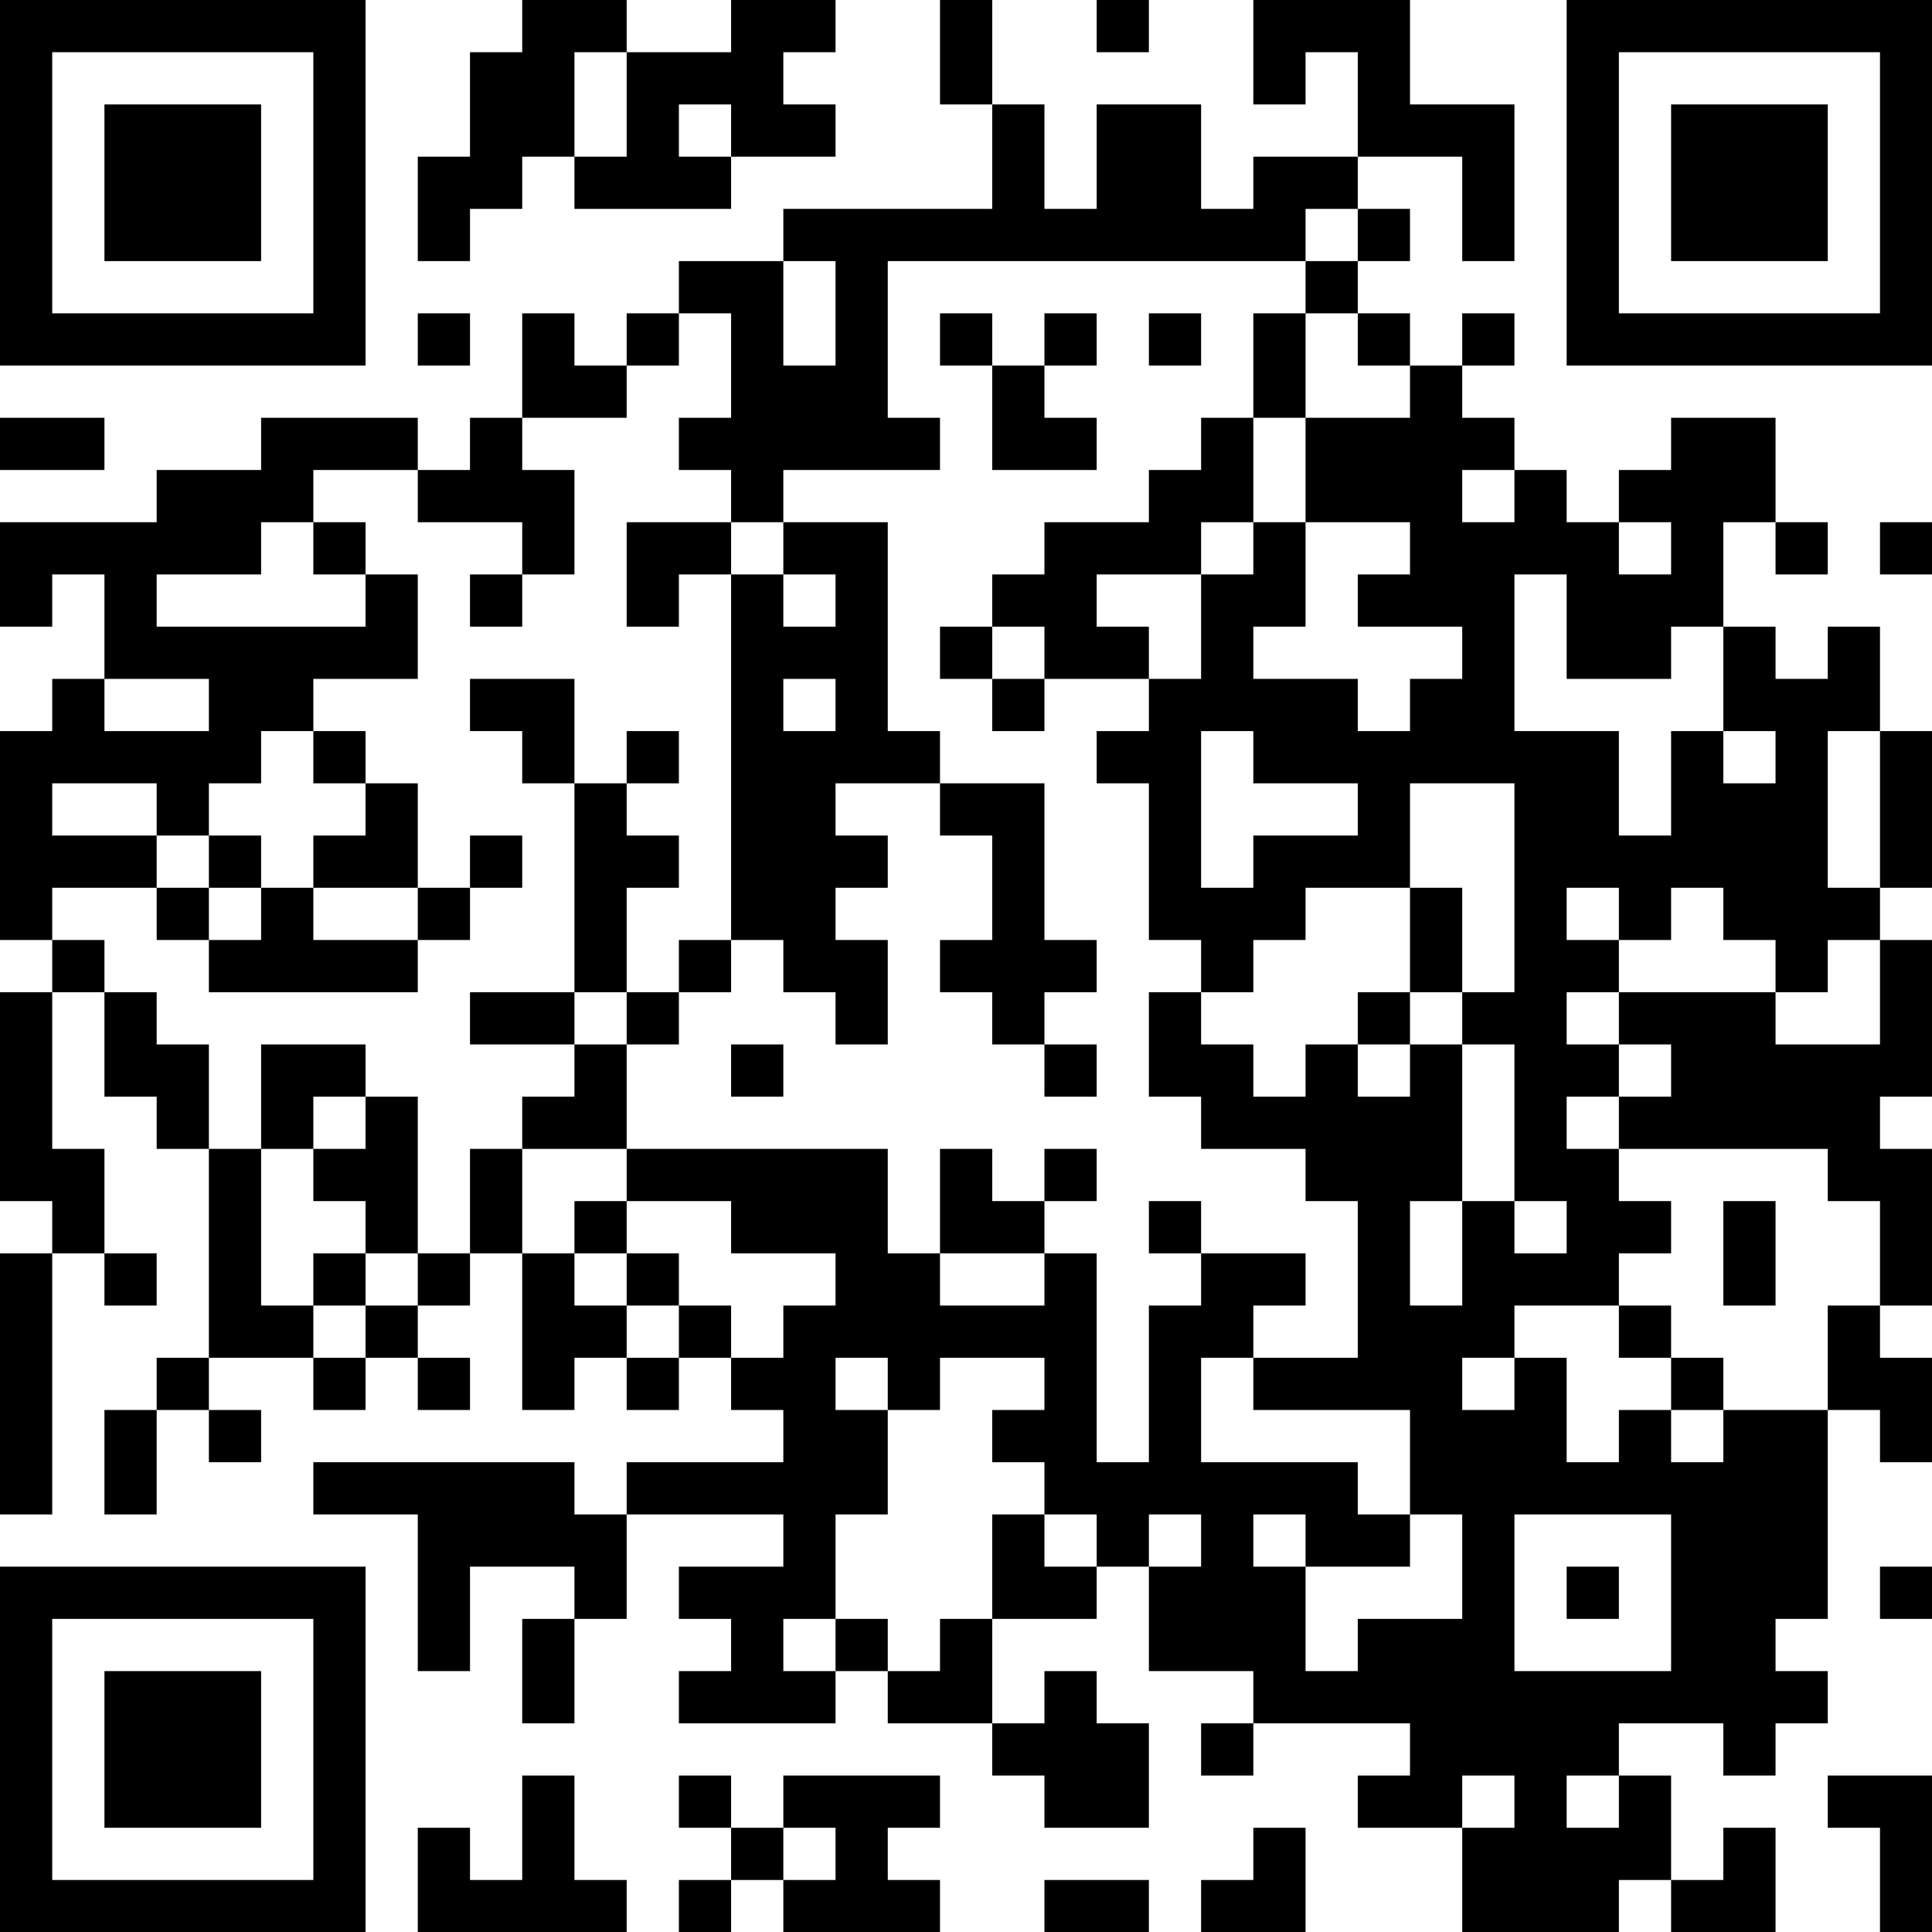
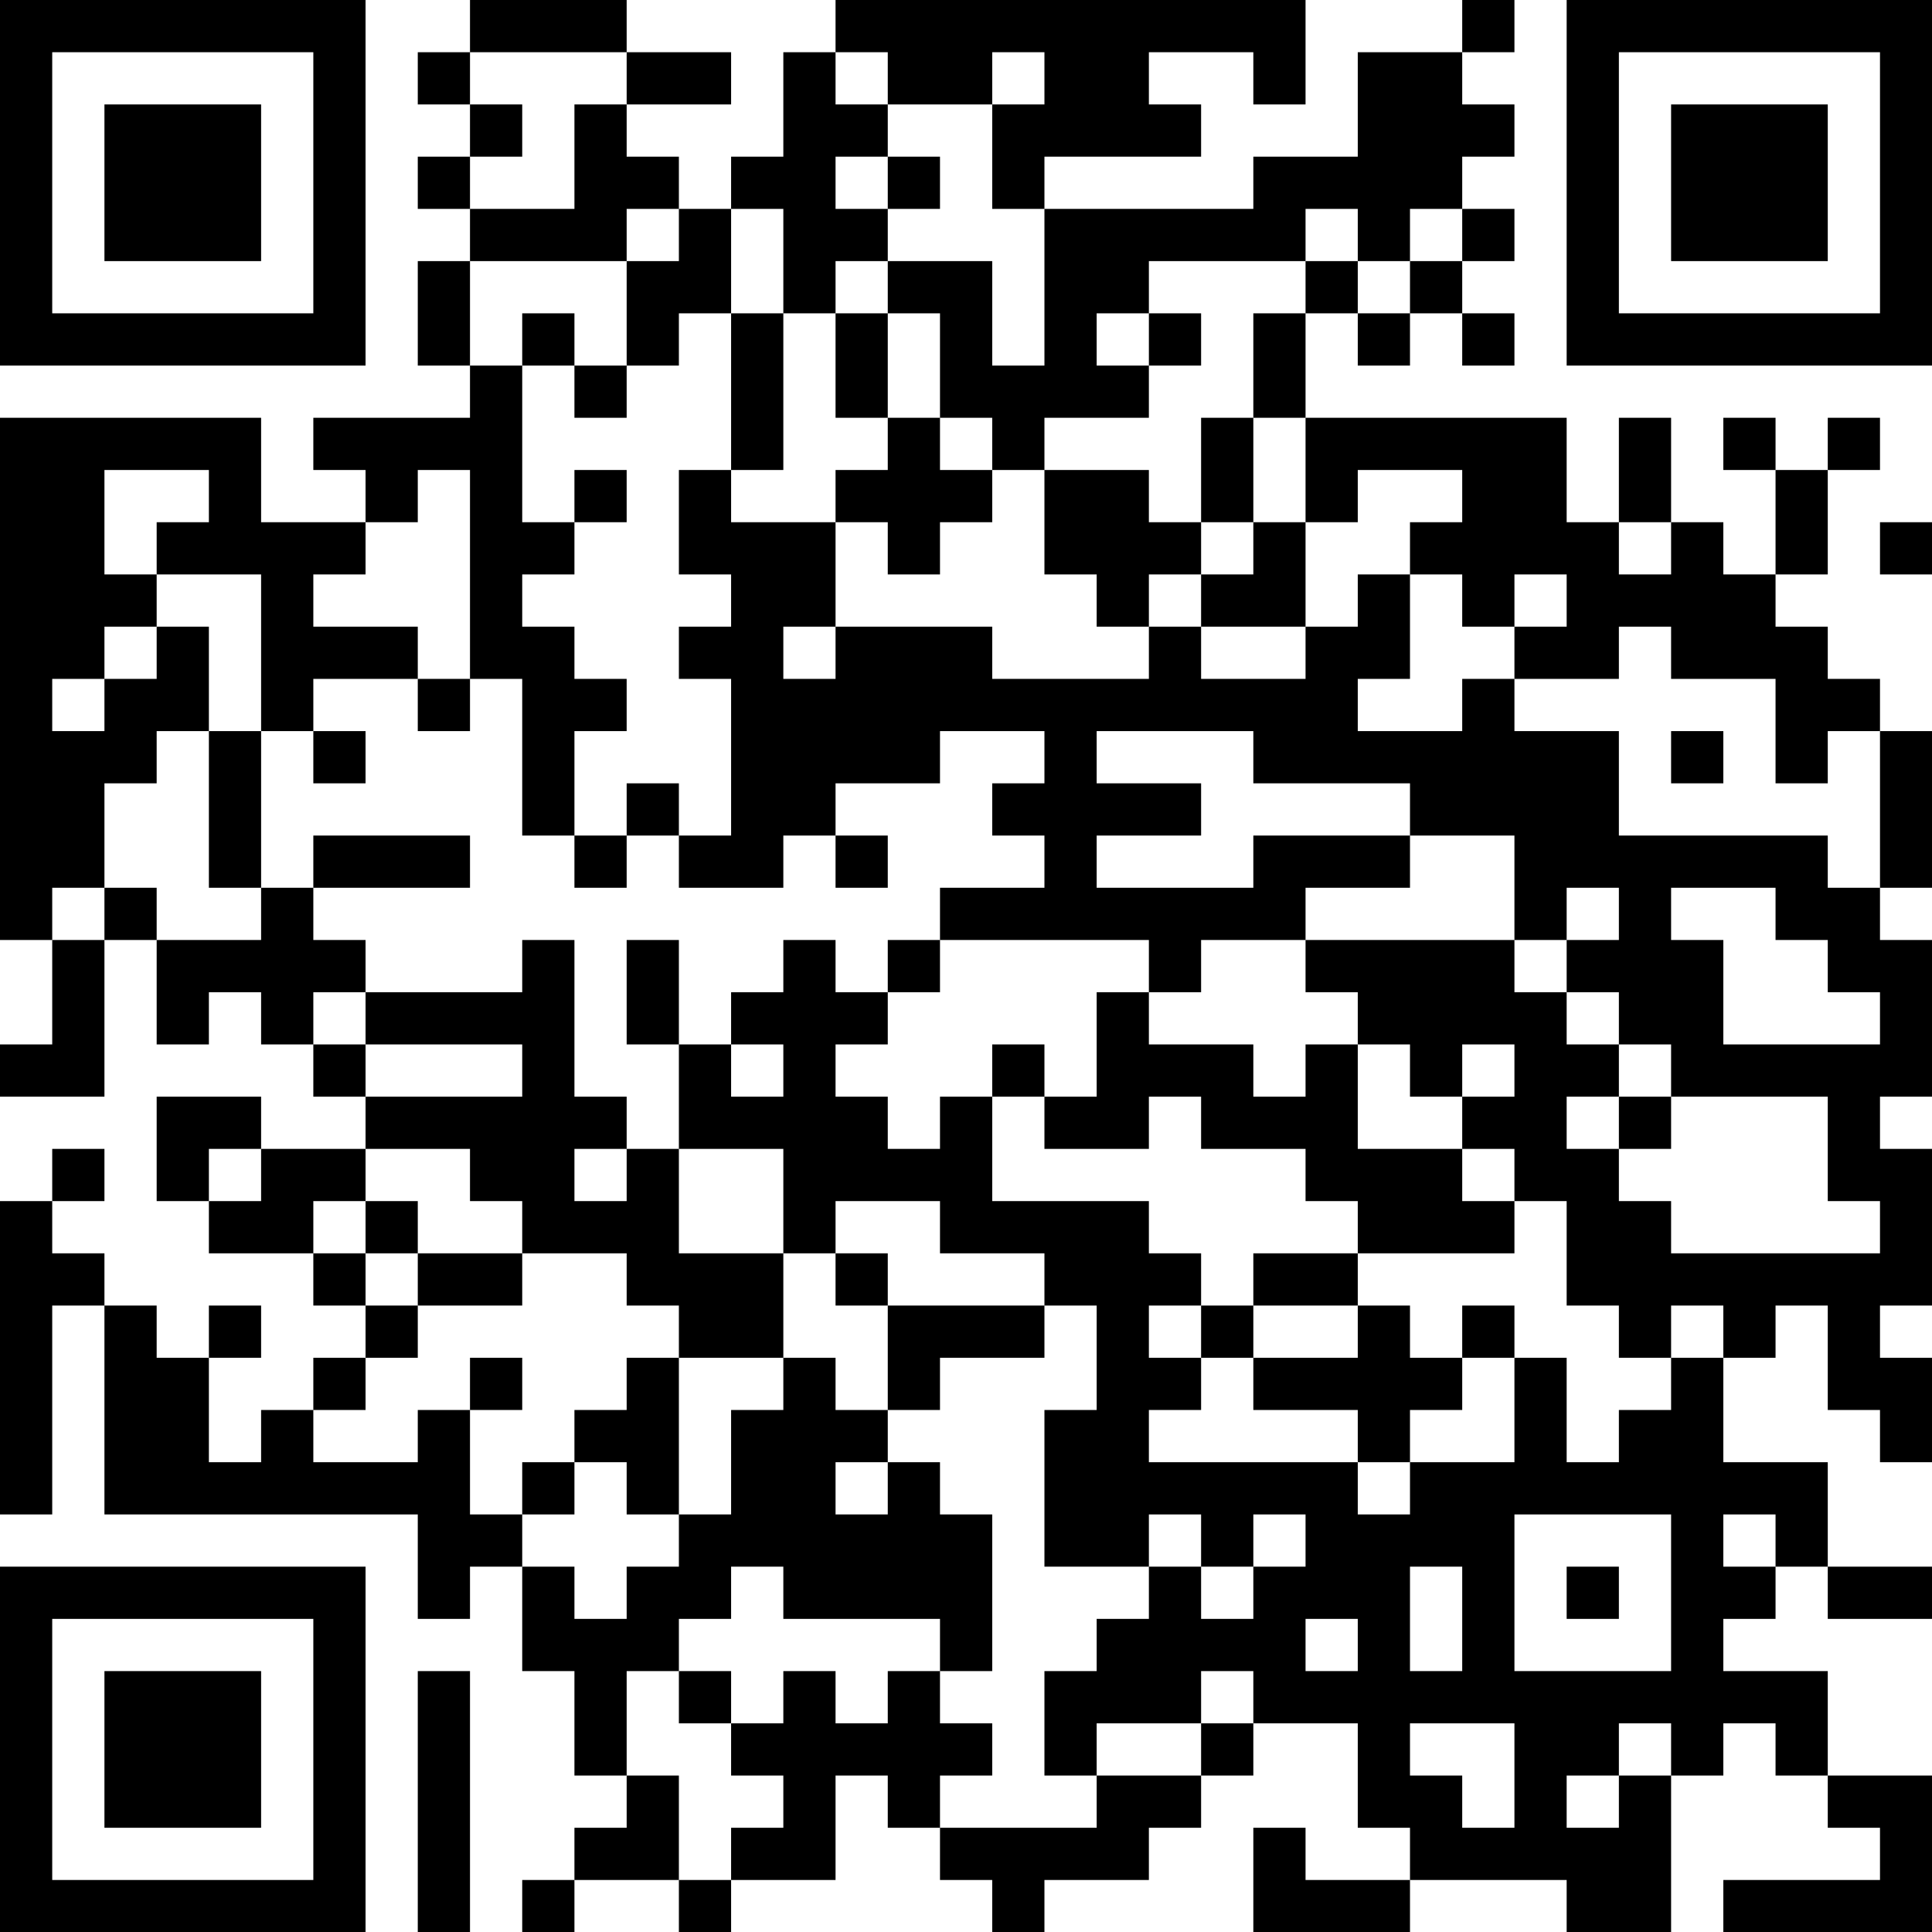
<svg xmlns="http://www.w3.org/2000/svg" version="1.1" width="100" height="100" viewBox="0 0 100 100">
  <rect x="0" y="0" width="100" height="100" fill="#ffffff" />
  <g transform="scale(2.703)">
    <g transform="translate(0,0)">
-       <path fill-rule="evenodd" d="M10 0L10 1L9 1L9 3L8 3L8 5L9 5L9 4L10 4L10 3L11 3L11 4L14 4L14 3L16 3L16 2L15 2L15 1L16 1L16 0L14 0L14 1L12 1L12 0ZM18 0L18 2L19 2L19 4L15 4L15 5L13 5L13 6L12 6L12 7L11 7L11 6L10 6L10 8L9 8L9 9L8 9L8 8L5 8L5 9L3 9L3 10L0 10L0 12L1 12L1 11L2 11L2 13L1 13L1 14L0 14L0 18L1 18L1 19L0 19L0 23L1 23L1 24L0 24L0 29L1 29L1 24L2 24L2 25L3 25L3 24L2 24L2 22L1 22L1 19L2 19L2 21L3 21L3 22L4 22L4 26L3 26L3 27L2 27L2 29L3 29L3 27L4 27L4 28L5 28L5 27L4 27L4 26L6 26L6 27L7 27L7 26L8 26L8 27L9 27L9 26L8 26L8 25L9 25L9 24L10 24L10 27L11 27L11 26L12 26L12 27L13 27L13 26L14 26L14 27L15 27L15 28L12 28L12 29L11 29L11 28L6 28L6 29L8 29L8 32L9 32L9 30L11 30L11 31L10 31L10 33L11 33L11 31L12 31L12 29L15 29L15 30L13 30L13 31L14 31L14 32L13 32L13 33L16 33L16 32L17 32L17 33L19 33L19 34L20 34L20 35L22 35L22 33L21 33L21 32L20 32L20 33L19 33L19 31L21 31L21 30L22 30L22 32L24 32L24 33L23 33L23 34L24 34L24 33L27 33L27 34L26 34L26 35L28 35L28 37L31 37L31 36L32 36L32 37L34 37L34 35L33 35L33 36L32 36L32 34L31 34L31 33L33 33L33 34L34 34L34 33L35 33L35 32L34 32L34 31L35 31L35 27L36 27L36 28L37 28L37 26L36 26L36 25L37 25L37 22L36 22L36 21L37 21L37 18L36 18L36 17L37 17L37 14L36 14L36 12L35 12L35 13L34 13L34 12L33 12L33 10L34 10L34 11L35 11L35 10L34 10L34 8L32 8L32 9L31 9L31 10L30 10L30 9L29 9L29 8L28 8L28 7L29 7L29 6L28 6L28 7L27 7L27 6L26 6L26 5L27 5L27 4L26 4L26 3L28 3L28 5L29 5L29 2L27 2L27 0L24 0L24 2L25 2L25 1L26 1L26 3L24 3L24 4L23 4L23 2L21 2L21 4L20 4L20 2L19 2L19 0ZM21 0L21 1L22 1L22 0ZM11 1L11 3L12 3L12 1ZM13 2L13 3L14 3L14 2ZM25 4L25 5L17 5L17 8L18 8L18 9L15 9L15 10L14 10L14 9L13 9L13 8L14 8L14 6L13 6L13 7L12 7L12 8L10 8L10 9L11 9L11 11L10 11L10 10L8 10L8 9L6 9L6 10L5 10L5 11L3 11L3 12L7 12L7 11L8 11L8 13L6 13L6 14L5 14L5 15L4 15L4 16L3 16L3 15L1 15L1 16L3 16L3 17L1 17L1 18L2 18L2 19L3 19L3 20L4 20L4 22L5 22L5 25L6 25L6 26L7 26L7 25L8 25L8 24L9 24L9 22L10 22L10 24L11 24L11 25L12 25L12 26L13 26L13 25L14 25L14 26L15 26L15 25L16 25L16 24L14 24L14 23L12 23L12 22L17 22L17 24L18 24L18 25L20 25L20 24L21 24L21 28L22 28L22 25L23 25L23 24L25 24L25 25L24 25L24 26L23 26L23 28L26 28L26 29L27 29L27 30L25 30L25 29L24 29L24 30L25 30L25 32L26 32L26 31L28 31L28 29L27 29L27 27L24 27L24 26L26 26L26 23L25 23L25 22L23 22L23 21L22 21L22 19L23 19L23 20L24 20L24 21L25 21L25 20L26 20L26 21L27 21L27 20L28 20L28 23L27 23L27 25L28 25L28 23L29 23L29 24L30 24L30 23L29 23L29 20L28 20L28 19L29 19L29 15L27 15L27 17L25 17L25 18L24 18L24 19L23 19L23 18L22 18L22 15L21 15L21 14L22 14L22 13L23 13L23 11L24 11L24 10L25 10L25 12L24 12L24 13L26 13L26 14L27 14L27 13L28 13L28 12L26 12L26 11L27 11L27 10L25 10L25 8L27 8L27 7L26 7L26 6L25 6L25 5L26 5L26 4ZM15 5L15 7L16 7L16 5ZM8 6L8 7L9 7L9 6ZM18 6L18 7L19 7L19 9L21 9L21 8L20 8L20 7L21 7L21 6L20 6L20 7L19 7L19 6ZM22 6L22 7L23 7L23 6ZM24 6L24 8L23 8L23 9L22 9L22 10L20 10L20 11L19 11L19 12L18 12L18 13L19 13L19 14L20 14L20 13L22 13L22 12L21 12L21 11L23 11L23 10L24 10L24 8L25 8L25 6ZM0 8L0 9L2 9L2 8ZM28 9L28 10L29 10L29 9ZM6 10L6 11L7 11L7 10ZM12 10L12 12L13 12L13 11L14 11L14 18L13 18L13 19L12 19L12 17L13 17L13 16L12 16L12 15L13 15L13 14L12 14L12 15L11 15L11 13L9 13L9 14L10 14L10 15L11 15L11 19L9 19L9 20L11 20L11 21L10 21L10 22L12 22L12 20L13 20L13 19L14 19L14 18L15 18L15 19L16 19L16 20L17 20L17 18L16 18L16 17L17 17L17 16L16 16L16 15L18 15L18 16L19 16L19 18L18 18L18 19L19 19L19 20L20 20L20 21L21 21L21 20L20 20L20 19L21 19L21 18L20 18L20 15L18 15L18 14L17 14L17 10L15 10L15 11L14 11L14 10ZM31 10L31 11L32 11L32 10ZM36 10L36 11L37 11L37 10ZM9 11L9 12L10 12L10 11ZM15 11L15 12L16 12L16 11ZM29 11L29 14L31 14L31 16L32 16L32 14L33 14L33 15L34 15L34 14L33 14L33 12L32 12L32 13L30 13L30 11ZM19 12L19 13L20 13L20 12ZM2 13L2 14L4 14L4 13ZM15 13L15 14L16 14L16 13ZM6 14L6 15L7 15L7 16L6 16L6 17L5 17L5 16L4 16L4 17L3 17L3 18L4 18L4 19L8 19L8 18L9 18L9 17L10 17L10 16L9 16L9 17L8 17L8 15L7 15L7 14ZM23 14L23 17L24 17L24 16L26 16L26 15L24 15L24 14ZM35 14L35 17L36 17L36 14ZM4 17L4 18L5 18L5 17ZM6 17L6 18L8 18L8 17ZM27 17L27 19L26 19L26 20L27 20L27 19L28 19L28 17ZM30 17L30 18L31 18L31 19L30 19L30 20L31 20L31 21L30 21L30 22L31 22L31 23L32 23L32 24L31 24L31 25L29 25L29 26L28 26L28 27L29 27L29 26L30 26L30 28L31 28L31 27L32 27L32 28L33 28L33 27L35 27L35 25L36 25L36 23L35 23L35 22L31 22L31 21L32 21L32 20L31 20L31 19L34 19L34 20L36 20L36 18L35 18L35 19L34 19L34 18L33 18L33 17L32 17L32 18L31 18L31 17ZM11 19L11 20L12 20L12 19ZM5 20L5 22L6 22L6 23L7 23L7 24L6 24L6 25L7 25L7 24L8 24L8 21L7 21L7 20ZM14 20L14 21L15 21L15 20ZM6 21L6 22L7 22L7 21ZM18 22L18 24L20 24L20 23L21 23L21 22L20 22L20 23L19 23L19 22ZM11 23L11 24L12 24L12 25L13 25L13 24L12 24L12 23ZM22 23L22 24L23 24L23 23ZM33 23L33 25L34 25L34 23ZM31 25L31 26L32 26L32 27L33 27L33 26L32 26L32 25ZM16 26L16 27L17 27L17 29L16 29L16 31L15 31L15 32L16 32L16 31L17 31L17 32L18 32L18 31L19 31L19 29L20 29L20 30L21 30L21 29L20 29L20 28L19 28L19 27L20 27L20 26L18 26L18 27L17 27L17 26ZM22 29L22 30L23 30L23 29ZM29 29L29 32L32 32L32 29ZM30 30L30 31L31 31L31 30ZM36 30L36 31L37 31L37 30ZM10 34L10 36L9 36L9 35L8 35L8 37L12 37L12 36L11 36L11 34ZM13 34L13 35L14 35L14 36L13 36L13 37L14 37L14 36L15 36L15 37L18 37L18 36L17 36L17 35L18 35L18 34L15 34L15 35L14 35L14 34ZM28 34L28 35L29 35L29 34ZM30 34L30 35L31 35L31 34ZM35 34L35 35L36 35L36 37L37 37L37 34ZM15 35L15 36L16 36L16 35ZM24 35L24 36L23 36L23 37L25 37L25 35ZM20 36L20 37L22 37L22 36ZM0 0L0 7L7 7L7 0ZM1 1L1 6L6 6L6 1ZM2 2L2 5L5 5L5 2ZM30 0L30 7L37 7L37 0ZM31 1L31 6L36 6L36 1ZM32 2L32 5L35 5L35 2ZM0 30L0 37L7 37L7 30ZM1 31L1 36L6 36L6 31ZM2 32L2 35L5 35L5 32Z" fill="#000000" />
+       <path fill-rule="evenodd" d="M9 0L9 1L8 1L8 2L9 2L9 3L8 3L8 4L9 4L9 5L8 5L8 7L9 7L9 8L6 8L6 9L7 9L7 10L5 10L5 8L0 8L0 18L1 18L1 20L0 20L0 21L2 21L2 18L3 18L3 20L4 20L4 19L5 19L5 20L6 20L6 21L7 21L7 22L5 22L5 21L3 21L3 23L4 23L4 24L6 24L6 25L7 25L7 26L6 26L6 27L5 27L5 28L4 28L4 26L5 26L5 25L4 25L4 26L3 26L3 25L2 25L2 24L1 24L1 23L2 23L2 22L1 22L1 23L0 23L0 29L1 29L1 25L2 25L2 29L8 29L8 31L9 31L9 30L10 30L10 32L11 32L11 34L12 34L12 35L11 35L11 36L10 36L10 37L11 37L11 36L13 36L13 37L14 37L14 36L16 36L16 34L17 34L17 35L18 35L18 36L19 36L19 37L20 37L20 36L22 36L22 35L23 35L23 34L24 34L24 33L26 33L26 35L27 35L27 36L25 36L25 35L24 35L24 37L27 37L27 36L30 36L30 37L32 37L32 34L33 34L33 33L34 33L34 34L35 34L35 35L36 35L36 36L33 36L33 37L37 37L37 34L35 34L35 32L33 32L33 31L34 31L34 30L35 30L35 31L37 31L37 30L35 30L35 28L33 28L33 26L34 26L34 25L35 25L35 27L36 27L36 28L37 28L37 26L36 26L36 25L37 25L37 22L36 22L36 21L37 21L37 18L36 18L36 17L37 17L37 14L36 14L36 13L35 13L35 12L34 12L34 11L35 11L35 9L36 9L36 8L35 8L35 9L34 9L34 8L33 8L33 9L34 9L34 11L33 11L33 10L32 10L32 8L31 8L31 10L30 10L30 8L25 8L25 6L26 6L26 7L27 7L27 6L28 6L28 7L29 7L29 6L28 6L28 5L29 5L29 4L28 4L28 3L29 3L29 2L28 2L28 1L29 1L29 0L28 0L28 1L26 1L26 3L24 3L24 4L20 4L20 3L23 3L23 2L22 2L22 1L24 1L24 2L25 2L25 0L16 0L16 1L15 1L15 3L14 3L14 4L13 4L13 3L12 3L12 2L14 2L14 1L12 1L12 0ZM9 1L9 2L10 2L10 3L9 3L9 4L11 4L11 2L12 2L12 1ZM16 1L16 2L17 2L17 3L16 3L16 4L17 4L17 5L16 5L16 6L15 6L15 4L14 4L14 6L13 6L13 7L12 7L12 5L13 5L13 4L12 4L12 5L9 5L9 7L10 7L10 10L11 10L11 11L10 11L10 12L11 12L11 13L12 13L12 14L11 14L11 16L10 16L10 13L9 13L9 9L8 9L8 10L7 10L7 11L6 11L6 12L8 12L8 13L6 13L6 14L5 14L5 11L3 11L3 10L4 10L4 9L2 9L2 11L3 11L3 12L2 12L2 13L1 13L1 14L2 14L2 13L3 13L3 12L4 12L4 14L3 14L3 15L2 15L2 17L1 17L1 18L2 18L2 17L3 17L3 18L5 18L5 17L6 17L6 18L7 18L7 19L6 19L6 20L7 20L7 21L10 21L10 20L7 20L7 19L10 19L10 18L11 18L11 21L12 21L12 22L11 22L11 23L12 23L12 22L13 22L13 24L15 24L15 26L13 26L13 25L12 25L12 24L10 24L10 23L9 23L9 22L7 22L7 23L6 23L6 24L7 24L7 25L8 25L8 26L7 26L7 27L6 27L6 28L8 28L8 27L9 27L9 29L10 29L10 30L11 30L11 31L12 31L12 30L13 30L13 29L14 29L14 27L15 27L15 26L16 26L16 27L17 27L17 28L16 28L16 29L17 29L17 28L18 28L18 29L19 29L19 32L18 32L18 31L15 31L15 30L14 30L14 31L13 31L13 32L12 32L12 34L13 34L13 36L14 36L14 35L15 35L15 34L14 34L14 33L15 33L15 32L16 32L16 33L17 33L17 32L18 32L18 33L19 33L19 34L18 34L18 35L21 35L21 34L23 34L23 33L24 33L24 32L23 32L23 33L21 33L21 34L20 34L20 32L21 32L21 31L22 31L22 30L23 30L23 31L24 31L24 30L25 30L25 29L24 29L24 30L23 30L23 29L22 29L22 30L20 30L20 27L21 27L21 25L20 25L20 24L18 24L18 23L16 23L16 24L15 24L15 22L13 22L13 20L14 20L14 21L15 21L15 20L14 20L14 19L15 19L15 18L16 18L16 19L17 19L17 20L16 20L16 21L17 21L17 22L18 22L18 21L19 21L19 23L22 23L22 24L23 24L23 25L22 25L22 26L23 26L23 27L22 27L22 28L26 28L26 29L27 29L27 28L29 28L29 26L30 26L30 28L31 28L31 27L32 27L32 26L33 26L33 25L32 25L32 26L31 26L31 25L30 25L30 23L29 23L29 22L28 22L28 21L29 21L29 20L28 20L28 21L27 21L27 20L26 20L26 19L25 19L25 18L29 18L29 19L30 19L30 20L31 20L31 21L30 21L30 22L31 22L31 23L32 23L32 24L36 24L36 23L35 23L35 21L32 21L32 20L31 20L31 19L30 19L30 18L31 18L31 17L30 17L30 18L29 18L29 16L27 16L27 15L24 15L24 14L21 14L21 15L23 15L23 16L21 16L21 17L24 17L24 16L27 16L27 17L25 17L25 18L23 18L23 19L22 19L22 18L18 18L18 17L20 17L20 16L19 16L19 15L20 15L20 14L18 14L18 15L16 15L16 16L15 16L15 17L13 17L13 16L14 16L14 13L13 13L13 12L14 12L14 11L13 11L13 9L14 9L14 10L16 10L16 12L15 12L15 13L16 13L16 12L19 12L19 13L22 13L22 12L23 12L23 13L25 13L25 12L26 12L26 11L27 11L27 13L26 13L26 14L28 14L28 13L29 13L29 14L31 14L31 16L35 16L35 17L36 17L36 14L35 14L35 15L34 15L34 13L32 13L32 12L31 12L31 13L29 13L29 12L30 12L30 11L29 11L29 12L28 12L28 11L27 11L27 10L28 10L28 9L26 9L26 10L25 10L25 8L24 8L24 6L25 6L25 5L26 5L26 6L27 6L27 5L28 5L28 4L27 4L27 5L26 5L26 4L25 4L25 5L22 5L22 6L21 6L21 7L22 7L22 8L20 8L20 9L19 9L19 8L18 8L18 6L17 6L17 5L19 5L19 7L20 7L20 4L19 4L19 2L20 2L20 1L19 1L19 2L17 2L17 1ZM17 3L17 4L18 4L18 3ZM10 6L10 7L11 7L11 8L12 8L12 7L11 7L11 6ZM14 6L14 9L15 9L15 6ZM16 6L16 8L17 8L17 9L16 9L16 10L17 10L17 11L18 11L18 10L19 10L19 9L18 9L18 8L17 8L17 6ZM22 6L22 7L23 7L23 6ZM23 8L23 10L22 10L22 9L20 9L20 11L21 11L21 12L22 12L22 11L23 11L23 12L25 12L25 10L24 10L24 8ZM11 9L11 10L12 10L12 9ZM23 10L23 11L24 11L24 10ZM31 10L31 11L32 11L32 10ZM36 10L36 11L37 11L37 10ZM8 13L8 14L9 14L9 13ZM4 14L4 17L5 17L5 14ZM6 14L6 15L7 15L7 14ZM32 14L32 15L33 15L33 14ZM12 15L12 16L11 16L11 17L12 17L12 16L13 16L13 15ZM6 16L6 17L9 17L9 16ZM16 16L16 17L17 17L17 16ZM32 17L32 18L33 18L33 20L36 20L36 19L35 19L35 18L34 18L34 17ZM12 18L12 20L13 20L13 18ZM17 18L17 19L18 19L18 18ZM21 19L21 21L20 21L20 20L19 20L19 21L20 21L20 22L22 22L22 21L23 21L23 22L25 22L25 23L26 23L26 24L24 24L24 25L23 25L23 26L24 26L24 27L26 27L26 28L27 28L27 27L28 27L28 26L29 26L29 25L28 25L28 26L27 26L27 25L26 25L26 24L29 24L29 23L28 23L28 22L26 22L26 20L25 20L25 21L24 21L24 20L22 20L22 19ZM31 21L31 22L32 22L32 21ZM4 22L4 23L5 23L5 22ZM7 23L7 24L8 24L8 25L10 25L10 24L8 24L8 23ZM16 24L16 25L17 25L17 27L18 27L18 26L20 26L20 25L17 25L17 24ZM24 25L24 26L26 26L26 25ZM9 26L9 27L10 27L10 26ZM12 26L12 27L11 27L11 28L10 28L10 29L11 29L11 28L12 28L12 29L13 29L13 26ZM29 29L29 32L32 32L32 29ZM33 29L33 30L34 30L34 29ZM27 30L27 32L28 32L28 30ZM30 30L30 31L31 31L31 30ZM25 31L25 32L26 32L26 31ZM8 32L8 37L9 37L9 32ZM13 32L13 33L14 33L14 32ZM27 33L27 34L28 34L28 35L29 35L29 33ZM31 33L31 34L30 34L30 35L31 35L31 34L32 34L32 33ZM0 0L0 7L7 7L7 0ZM1 1L1 6L6 6L6 1ZM2 2L2 5L5 5L5 2ZM30 0L30 7L37 7L37 0ZM31 1L31 6L36 6L36 1ZM32 2L32 5L35 5L35 2ZM0 30L0 37L7 37L7 30ZM1 31L1 36L6 36L6 31ZM2 32L2 35L5 35L5 32Z" fill="#000000" />
    </g>
  </g>
</svg>
